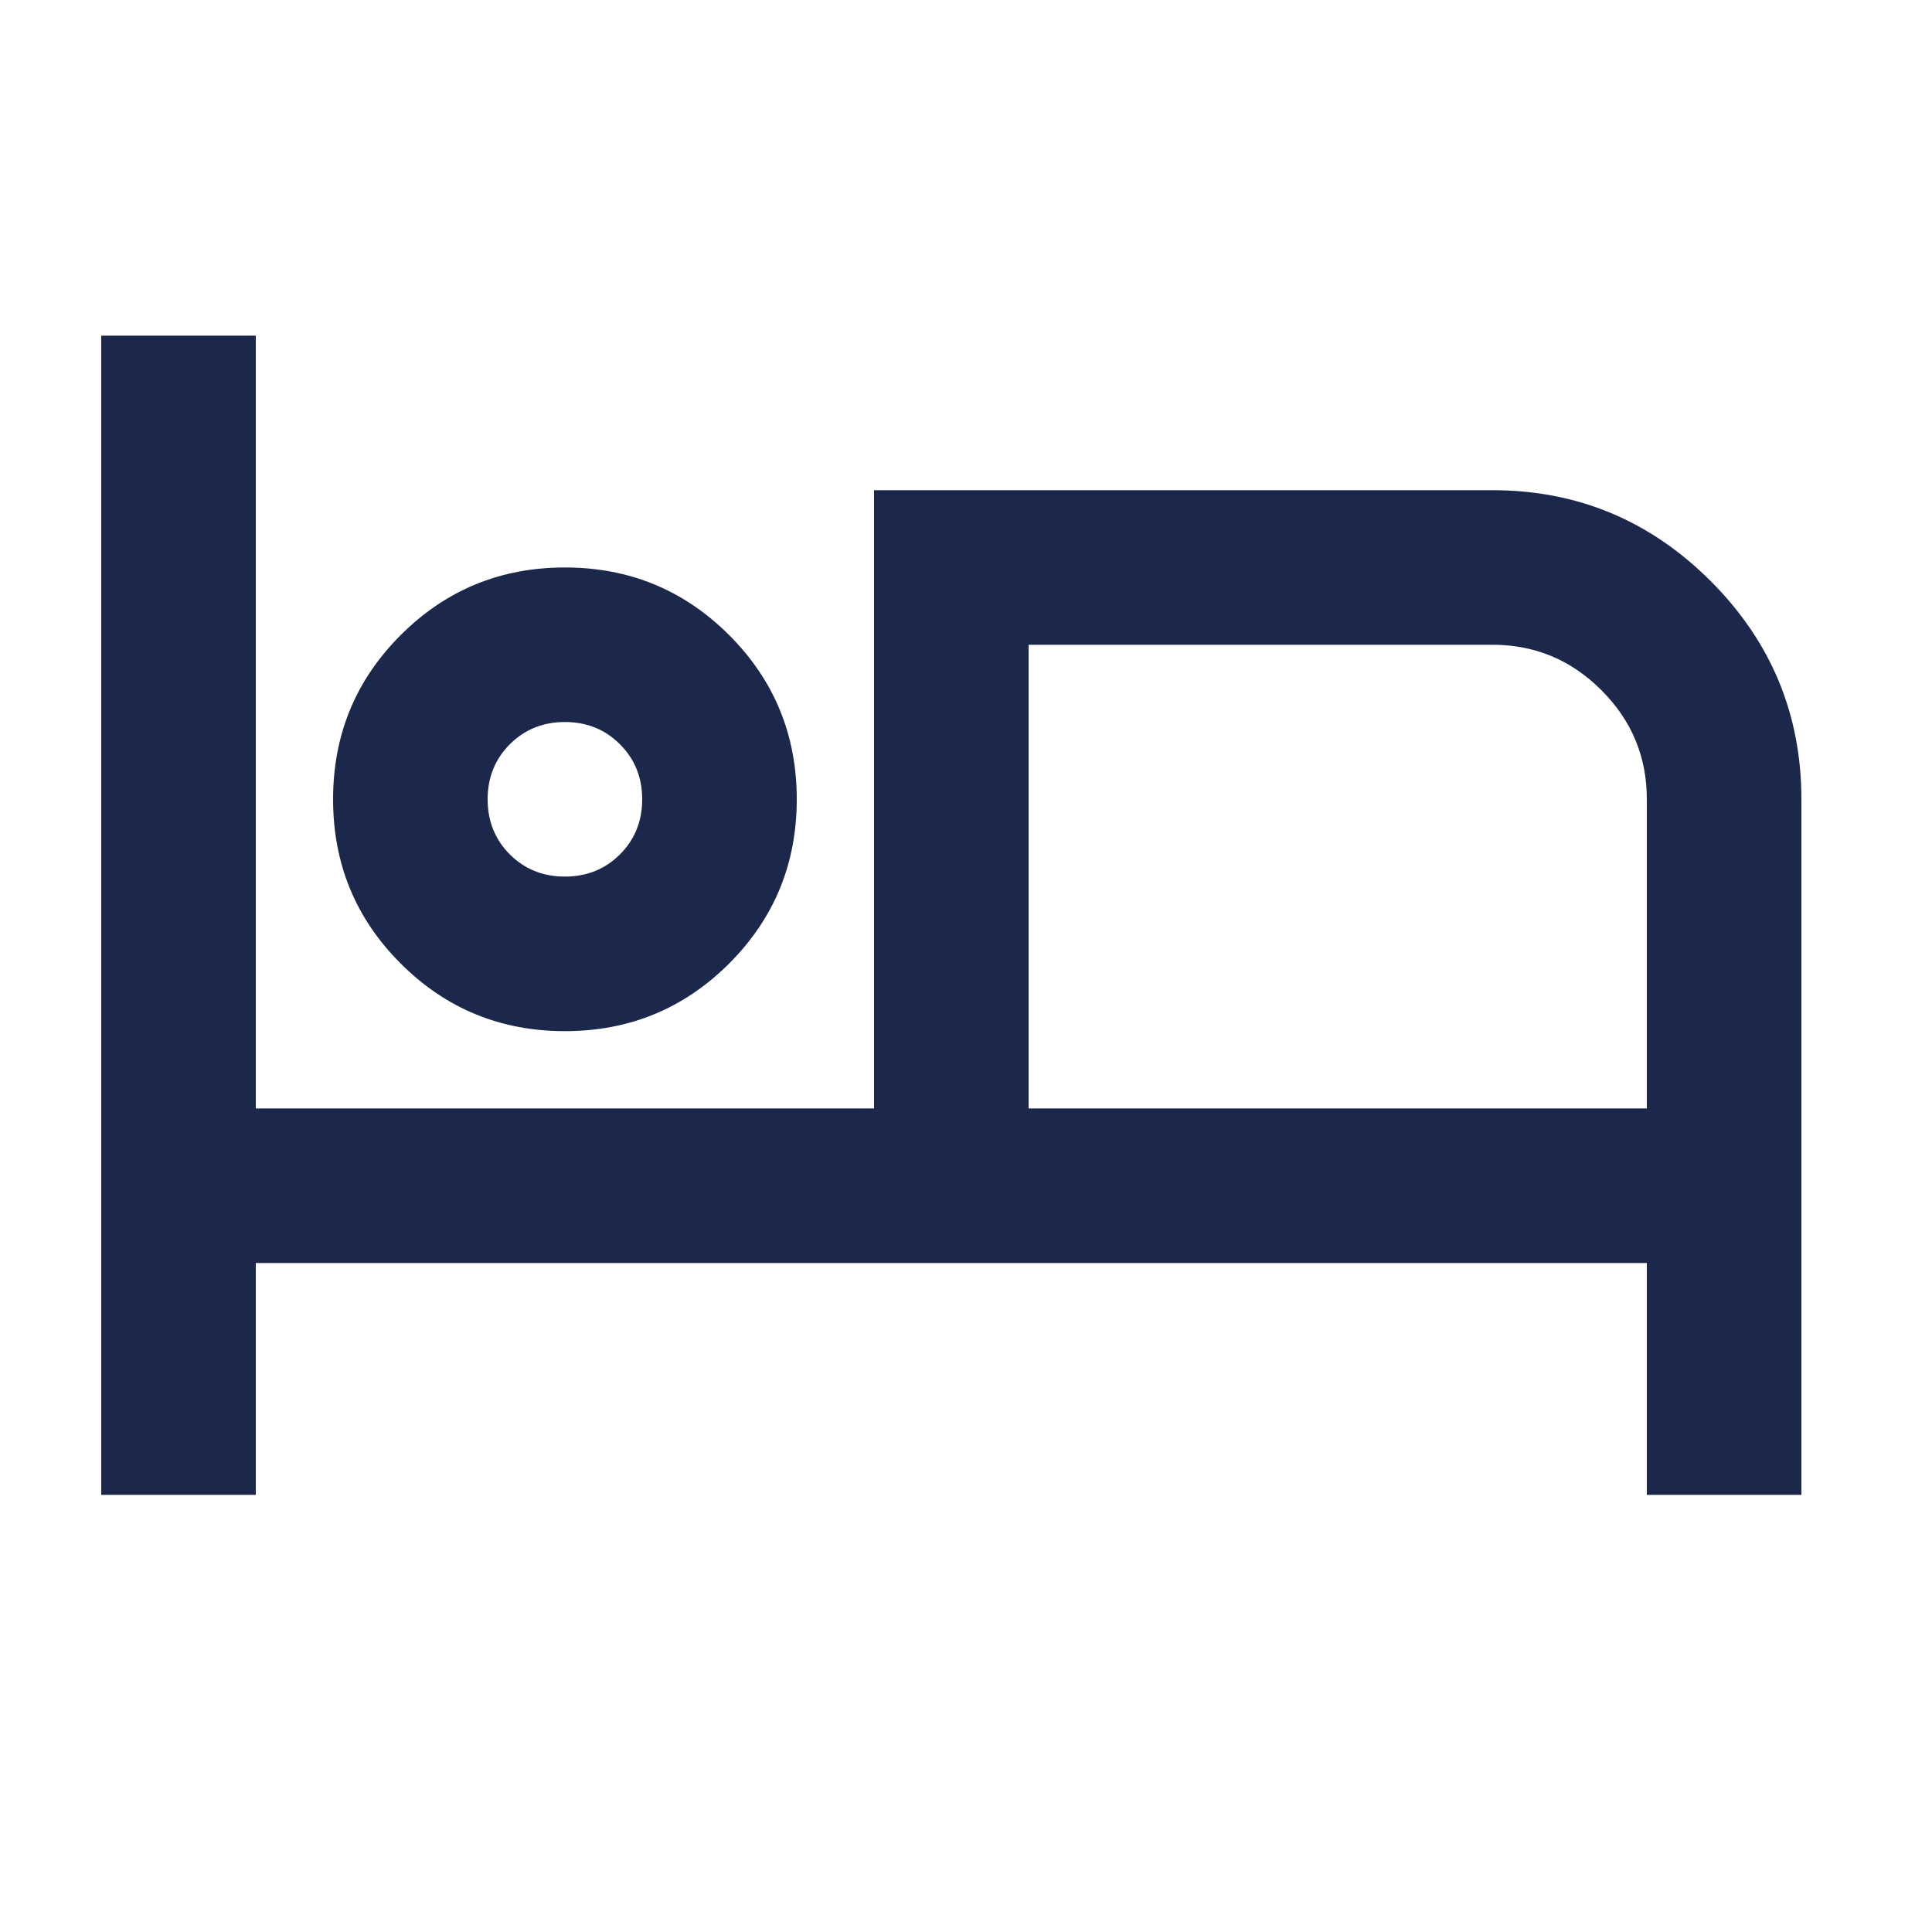
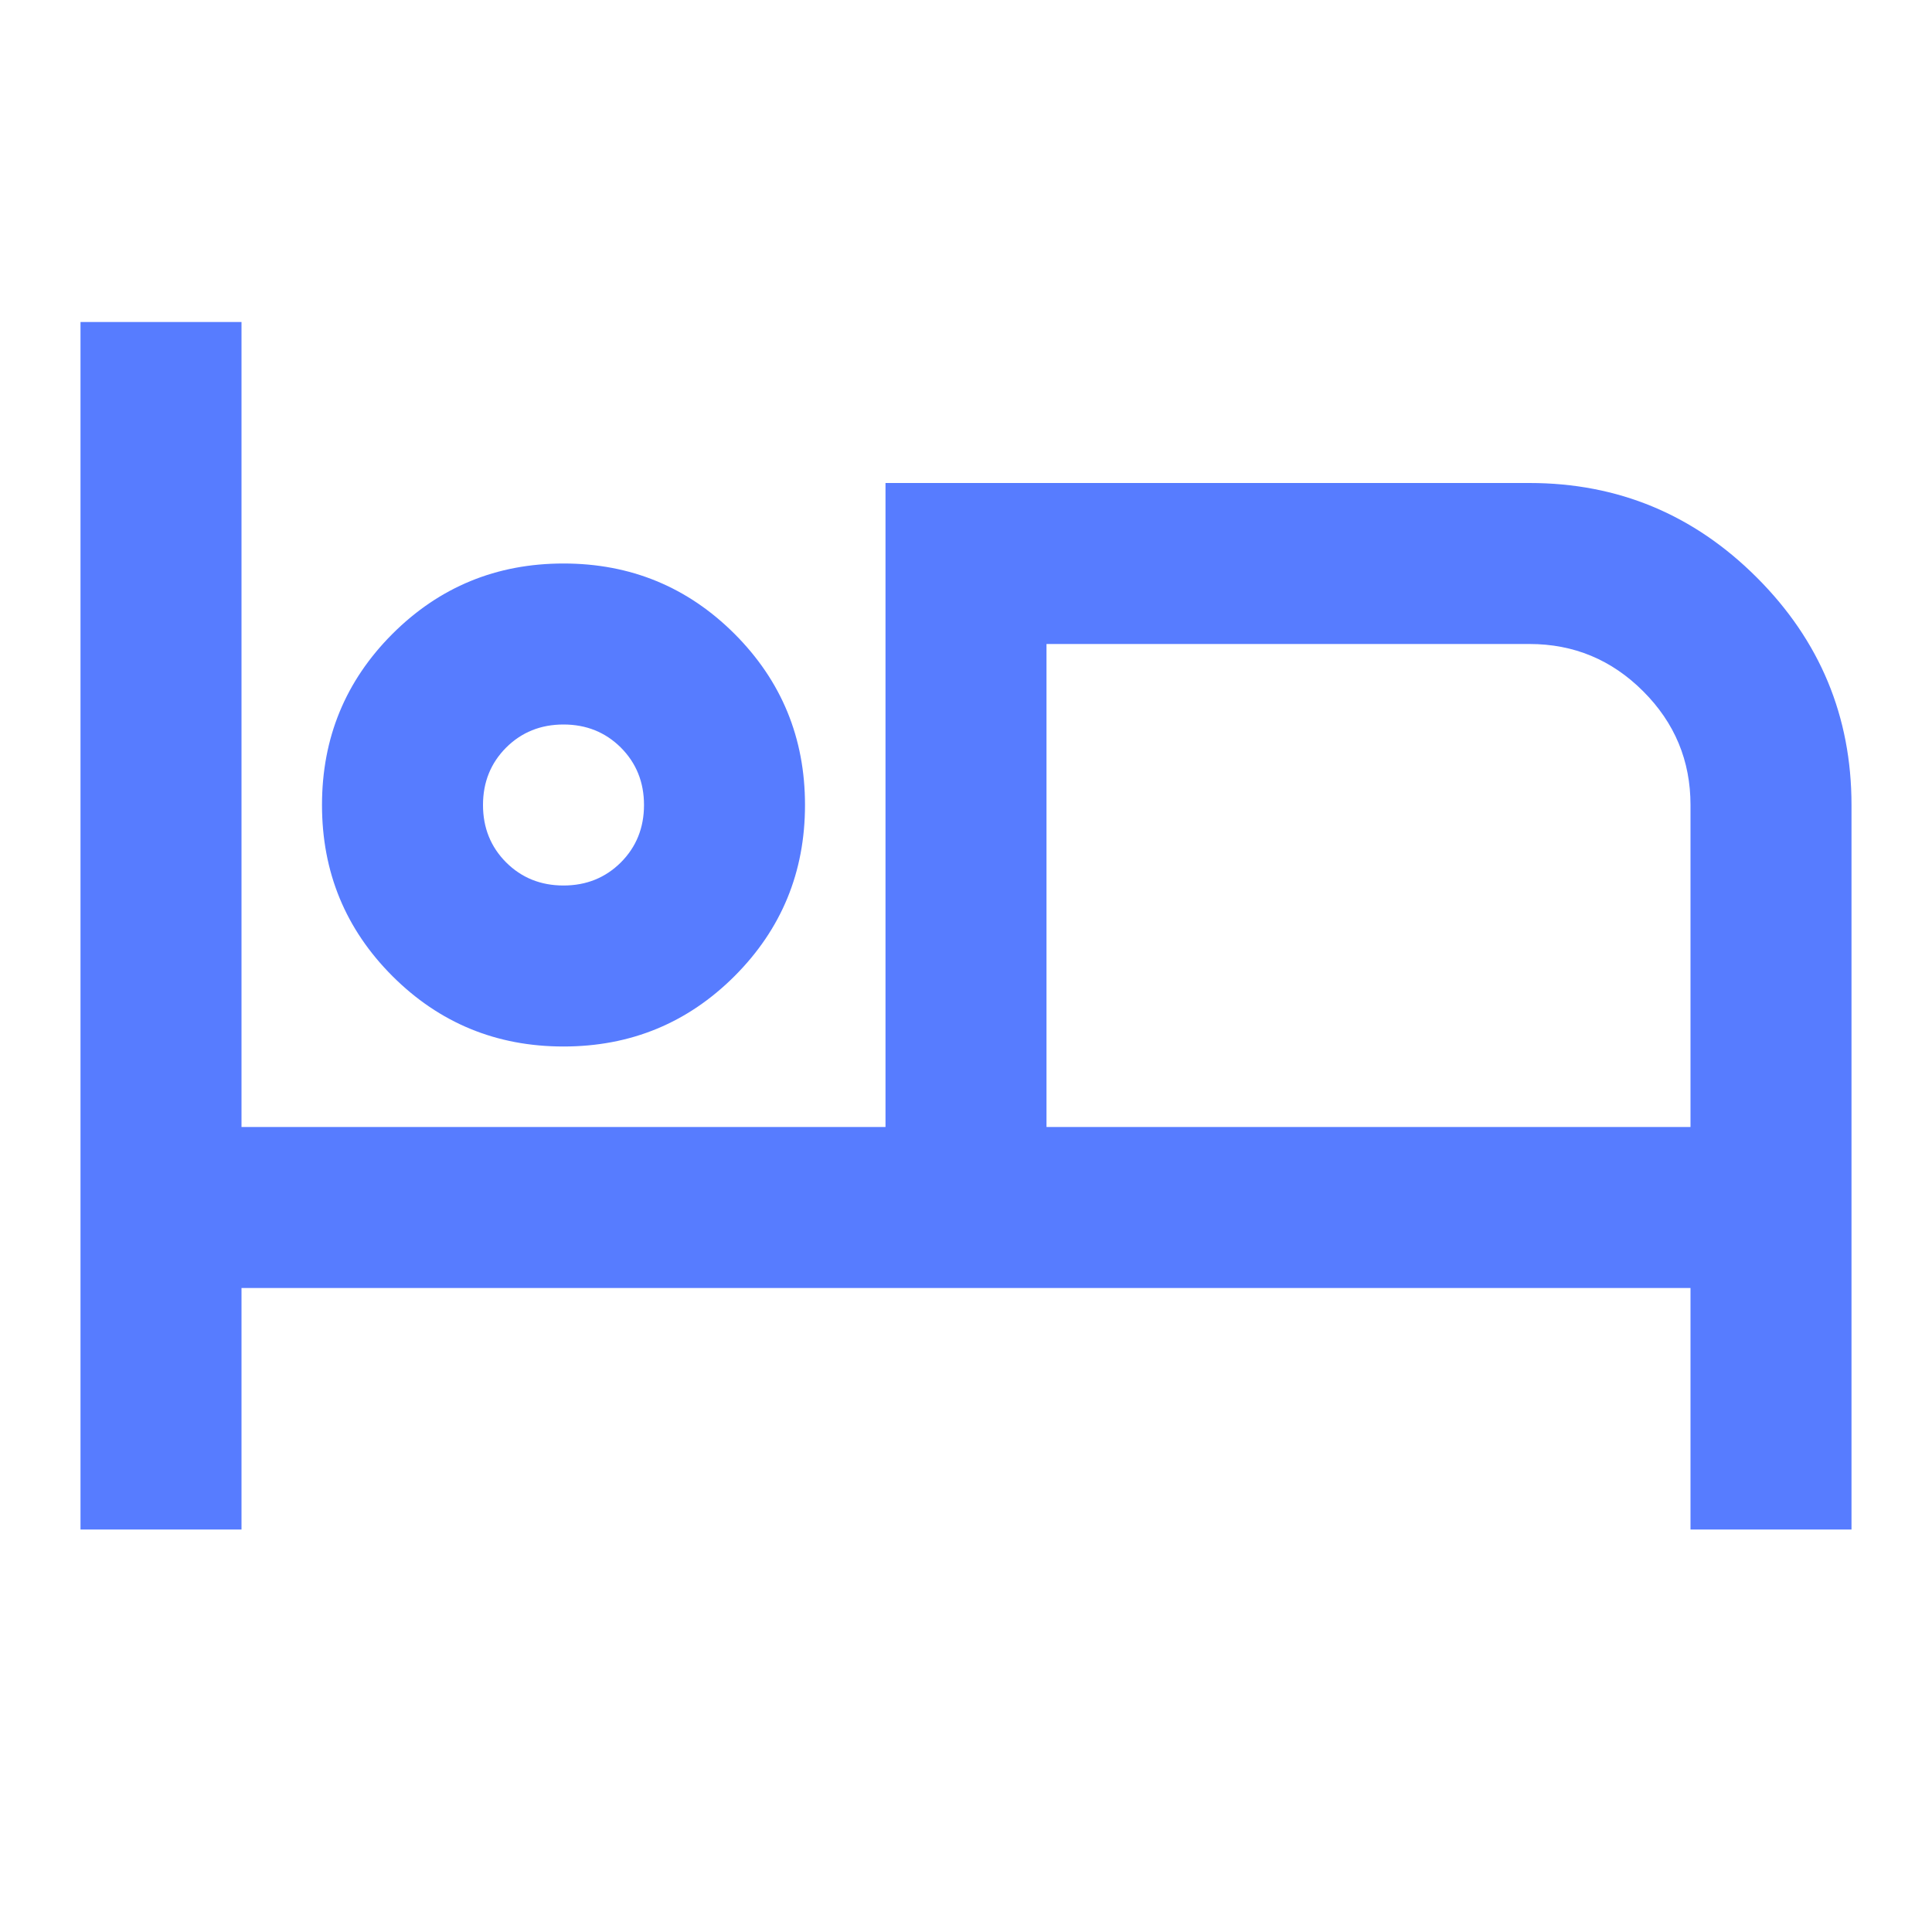
- <svg xmlns="http://www.w3.org/2000/svg" width="25" height="25" viewBox="0 0 25 25" fill="none">
-   <mask id="mask0_187_16" style="mask-type:alpha" maskUnits="userSpaceOnUse" x="0" y="0" width="25" height="25">
-     <rect x="0.31" y="0.343" width="24" height="24" fill="#D9D9D9" />
+ <svg xmlns="http://www.w3.org/2000/svg" width="27" height="27" viewBox="0 0 27 27" fill="none">
+   <mask id="mask0_210_46" style="mask-type:alpha" maskUnits="userSpaceOnUse" x="0" y="0" width="27" height="27">
+     <rect width="27" height="27" fill="#D9D9D9" />
  </mask>
-   <g mask="url(#mask0_187_16)">
-     <path d="M1.31 19.343V4.343H3.31V14.343H11.31V6.343H19.31C20.41 6.343 21.351 6.735 22.135 7.518C22.918 8.301 23.31 9.243 23.31 10.343V19.343H21.31V16.343H3.31V19.343H1.31ZM7.31 13.343C6.476 13.343 5.768 13.051 5.185 12.468C4.601 11.885 4.31 11.176 4.31 10.343C4.31 9.51 4.601 8.801 5.185 8.218C5.768 7.635 6.476 7.343 7.31 7.343C8.143 7.343 8.851 7.635 9.435 8.218C10.018 8.801 10.31 9.51 10.31 10.343C10.31 11.176 10.018 11.885 9.435 12.468C8.851 13.051 8.143 13.343 7.31 13.343ZM13.31 14.343H21.31V10.343C21.31 9.793 21.114 9.322 20.722 8.931C20.331 8.539 19.86 8.343 19.31 8.343H13.31V14.343ZM7.31 11.343C7.593 11.343 7.831 11.247 8.022 11.056C8.214 10.864 8.31 10.626 8.31 10.343C8.31 10.06 8.214 9.822 8.022 9.631C7.831 9.439 7.593 9.343 7.31 9.343C7.026 9.343 6.789 9.439 6.597 9.631C6.406 9.822 6.31 10.06 6.31 10.343C6.31 10.626 6.406 10.864 6.597 11.056C6.789 11.247 7.026 11.343 7.31 11.343Z" fill="#1C274C" />
+   <g mask="url(#mask0_210_46)">
+     <path d="M1.125 21.375V4.5H3.375V15.75H12.375V6.75H21.375C22.613 6.75 23.672 7.191 24.553 8.072C25.434 8.953 25.875 10.012 25.875 11.25V21.375H23.625V18H3.375V21.375H1.125ZM7.875 14.625C6.938 14.625 6.141 14.297 5.484 13.641C4.828 12.984 4.5 12.188 4.5 11.25C4.5 10.312 4.828 9.516 5.484 8.859C6.141 8.203 6.938 7.875 7.875 7.875C8.812 7.875 9.609 8.203 10.266 8.859C10.922 9.516 11.25 10.312 11.25 11.25C11.25 12.188 10.922 12.984 10.266 13.641C9.609 14.297 8.812 14.625 7.875 14.625ZM14.625 15.75H23.625V11.25C23.625 10.631 23.405 10.102 22.964 9.661C22.523 9.22 21.994 9 21.375 9H14.625V15.75ZM7.875 12.375C8.194 12.375 8.461 12.267 8.677 12.052C8.892 11.836 9 11.569 9 11.25C9 10.931 8.892 10.664 8.677 10.448C8.461 10.233 8.194 10.125 7.875 10.125C7.556 10.125 7.289 10.233 7.073 10.448C6.858 10.664 6.75 10.931 6.75 11.25C6.75 11.569 6.858 11.836 7.073 12.052C7.289 12.267 7.556 12.375 7.875 12.375Z" fill="#577CFF" />
  </g>
</svg>
